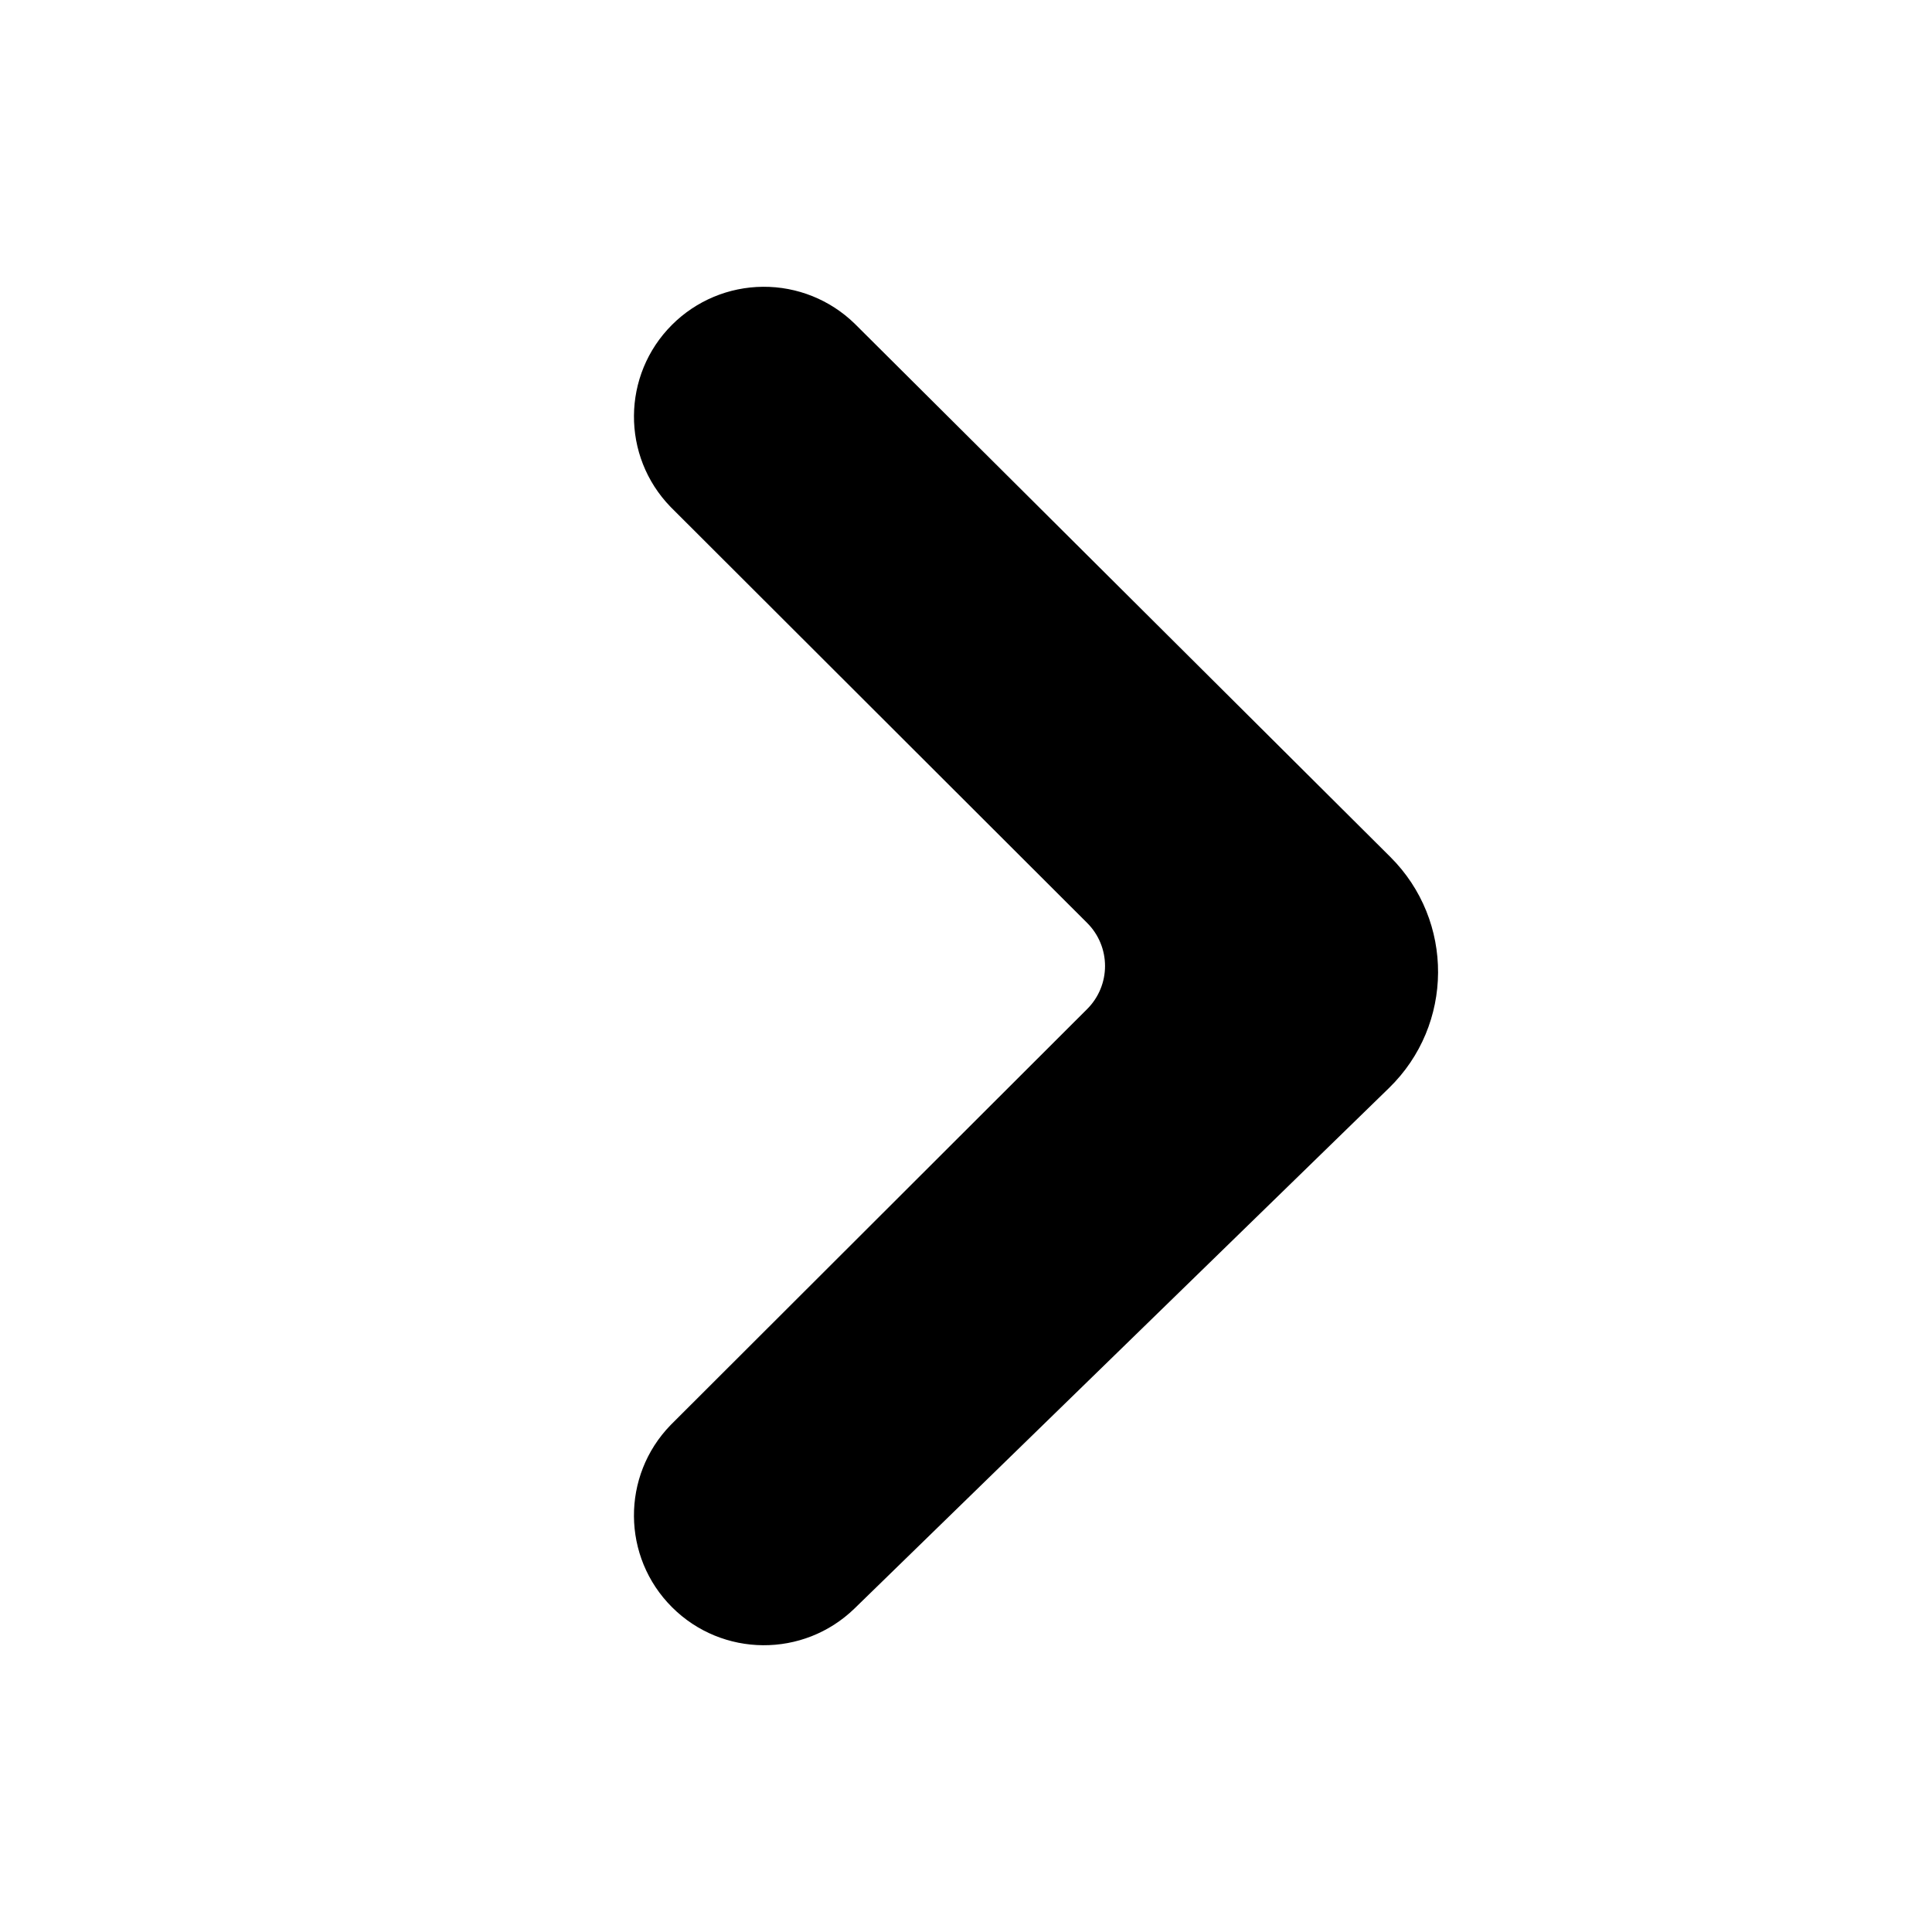
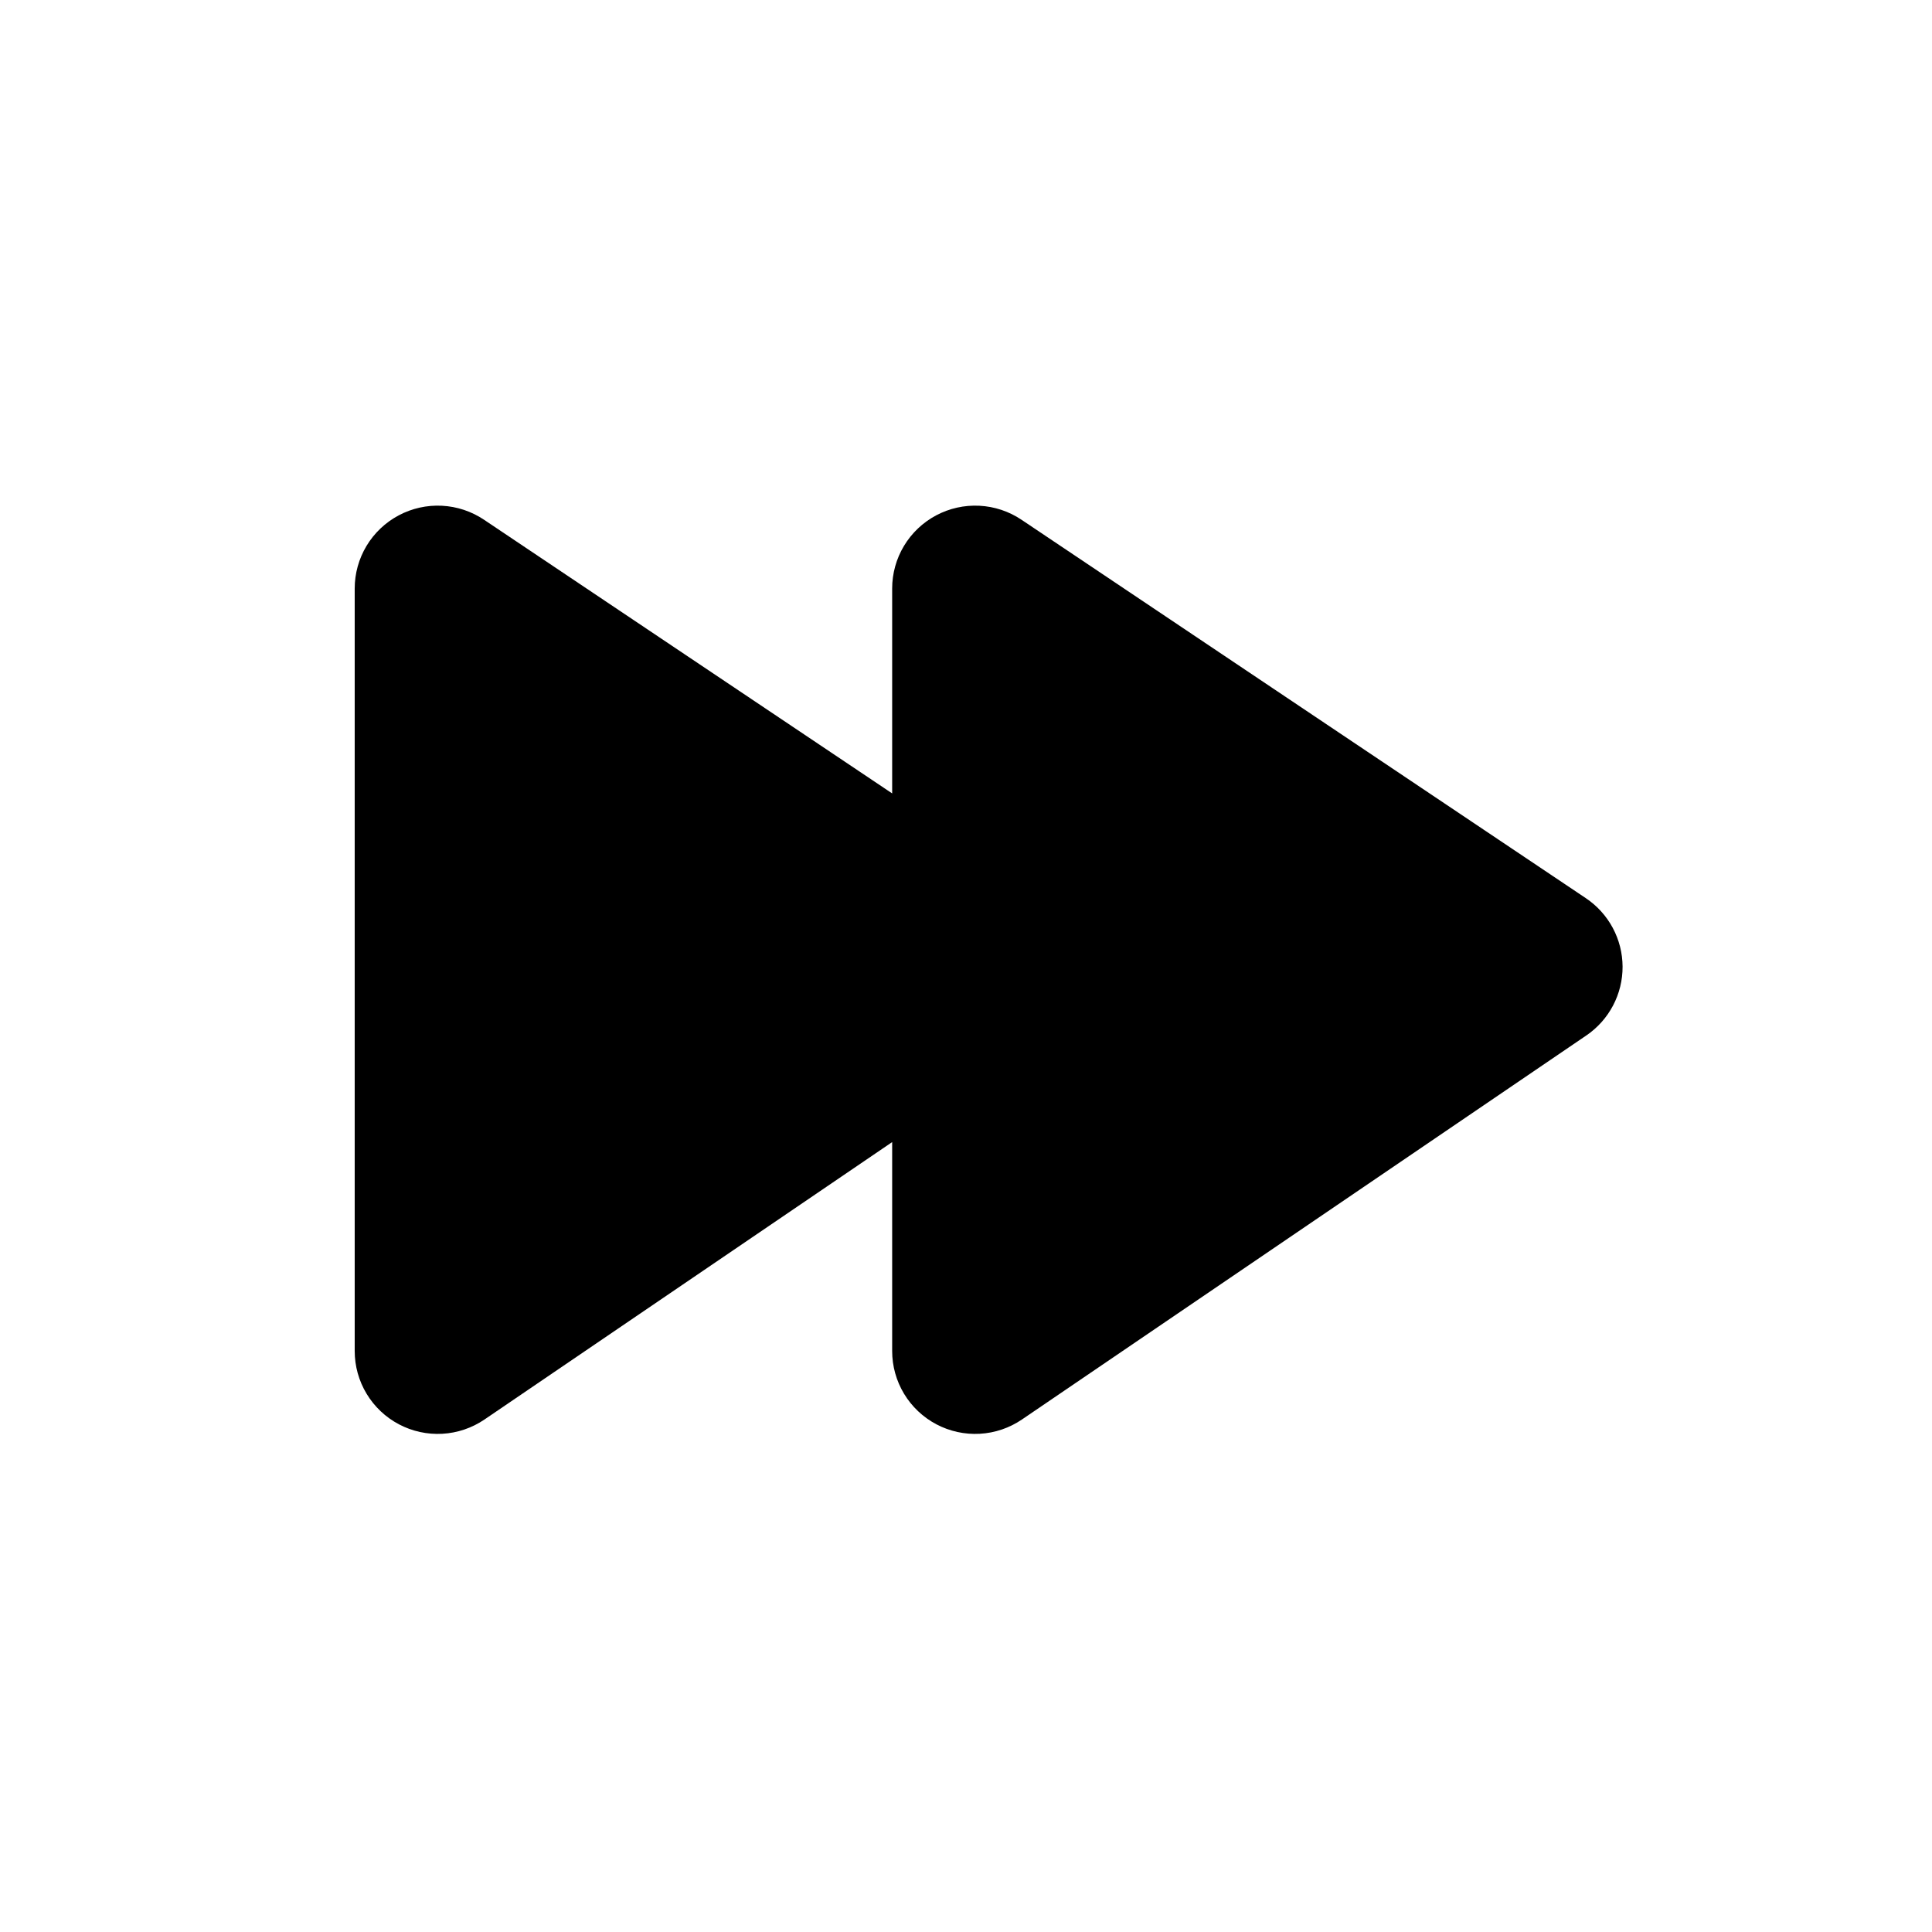
- <svg xmlns="http://www.w3.org/2000/svg" viewBox="0 0 256 256">
-   <path fill-rule="evenodd" d="M184.222 113.545c8.505 8.467 8.429 22.246-.169 30.619l-70.831 68.975a17.234 17.234 0 0 1-24.177-.177 17.186 17.186 0 0 1-.177-24.145l55.19-55.116a8.054 8.054 0 0 0 0-11.402l-55.19-55.116a17.19 17.19 0 0 1 .177-24.145A17.23 17.23 0 0 1 101.096 38a17.23 17.23 0 0 1 12.125 4.86z" clip-rule="evenodd" />
+ <svg xmlns="http://www.w3.org/2000/svg" width="256" height="256" viewBox="0 0 256 256" fill="none">
+   <path fill-rule="evenodd" clip-rule="evenodd" d="M64.132 68.866C62.477 67.755 60.55 67.115 58.558 67.014C56.566 66.913 54.584 67.354 52.825 68.291C51.065 69.228 49.593 70.625 48.567 72.332C47.541 74.04 46.999 75.994 47 77.985V179.017C47 181.015 47.545 182.974 48.578 184.685C49.61 186.396 51.09 187.793 52.858 188.727C54.627 189.66 56.617 190.095 58.614 189.983C60.612 189.871 62.541 189.218 64.194 188.093L118.216 151.333V179.017C118.216 181.015 118.761 182.974 119.793 184.685C120.826 186.396 122.306 187.793 124.074 188.727C125.843 189.66 127.833 190.095 129.83 189.983C131.828 189.871 133.757 189.218 135.41 188.093L210.203 137.199C211.688 136.187 212.901 134.827 213.737 133.239C214.573 131.65 215.007 129.882 215 128.087C214.993 126.293 214.546 124.527 213.697 122.945C212.849 121.364 211.625 120.013 210.133 119.013L135.348 68.866C133.692 67.755 131.766 67.115 129.774 67.014C127.782 66.913 125.8 67.354 124.04 68.291C122.281 69.228 120.809 70.625 119.783 72.332C118.757 74.04 118.215 75.994 118.216 77.985V105.132L64.132 68.866Z" fill="black" />
</svg>
